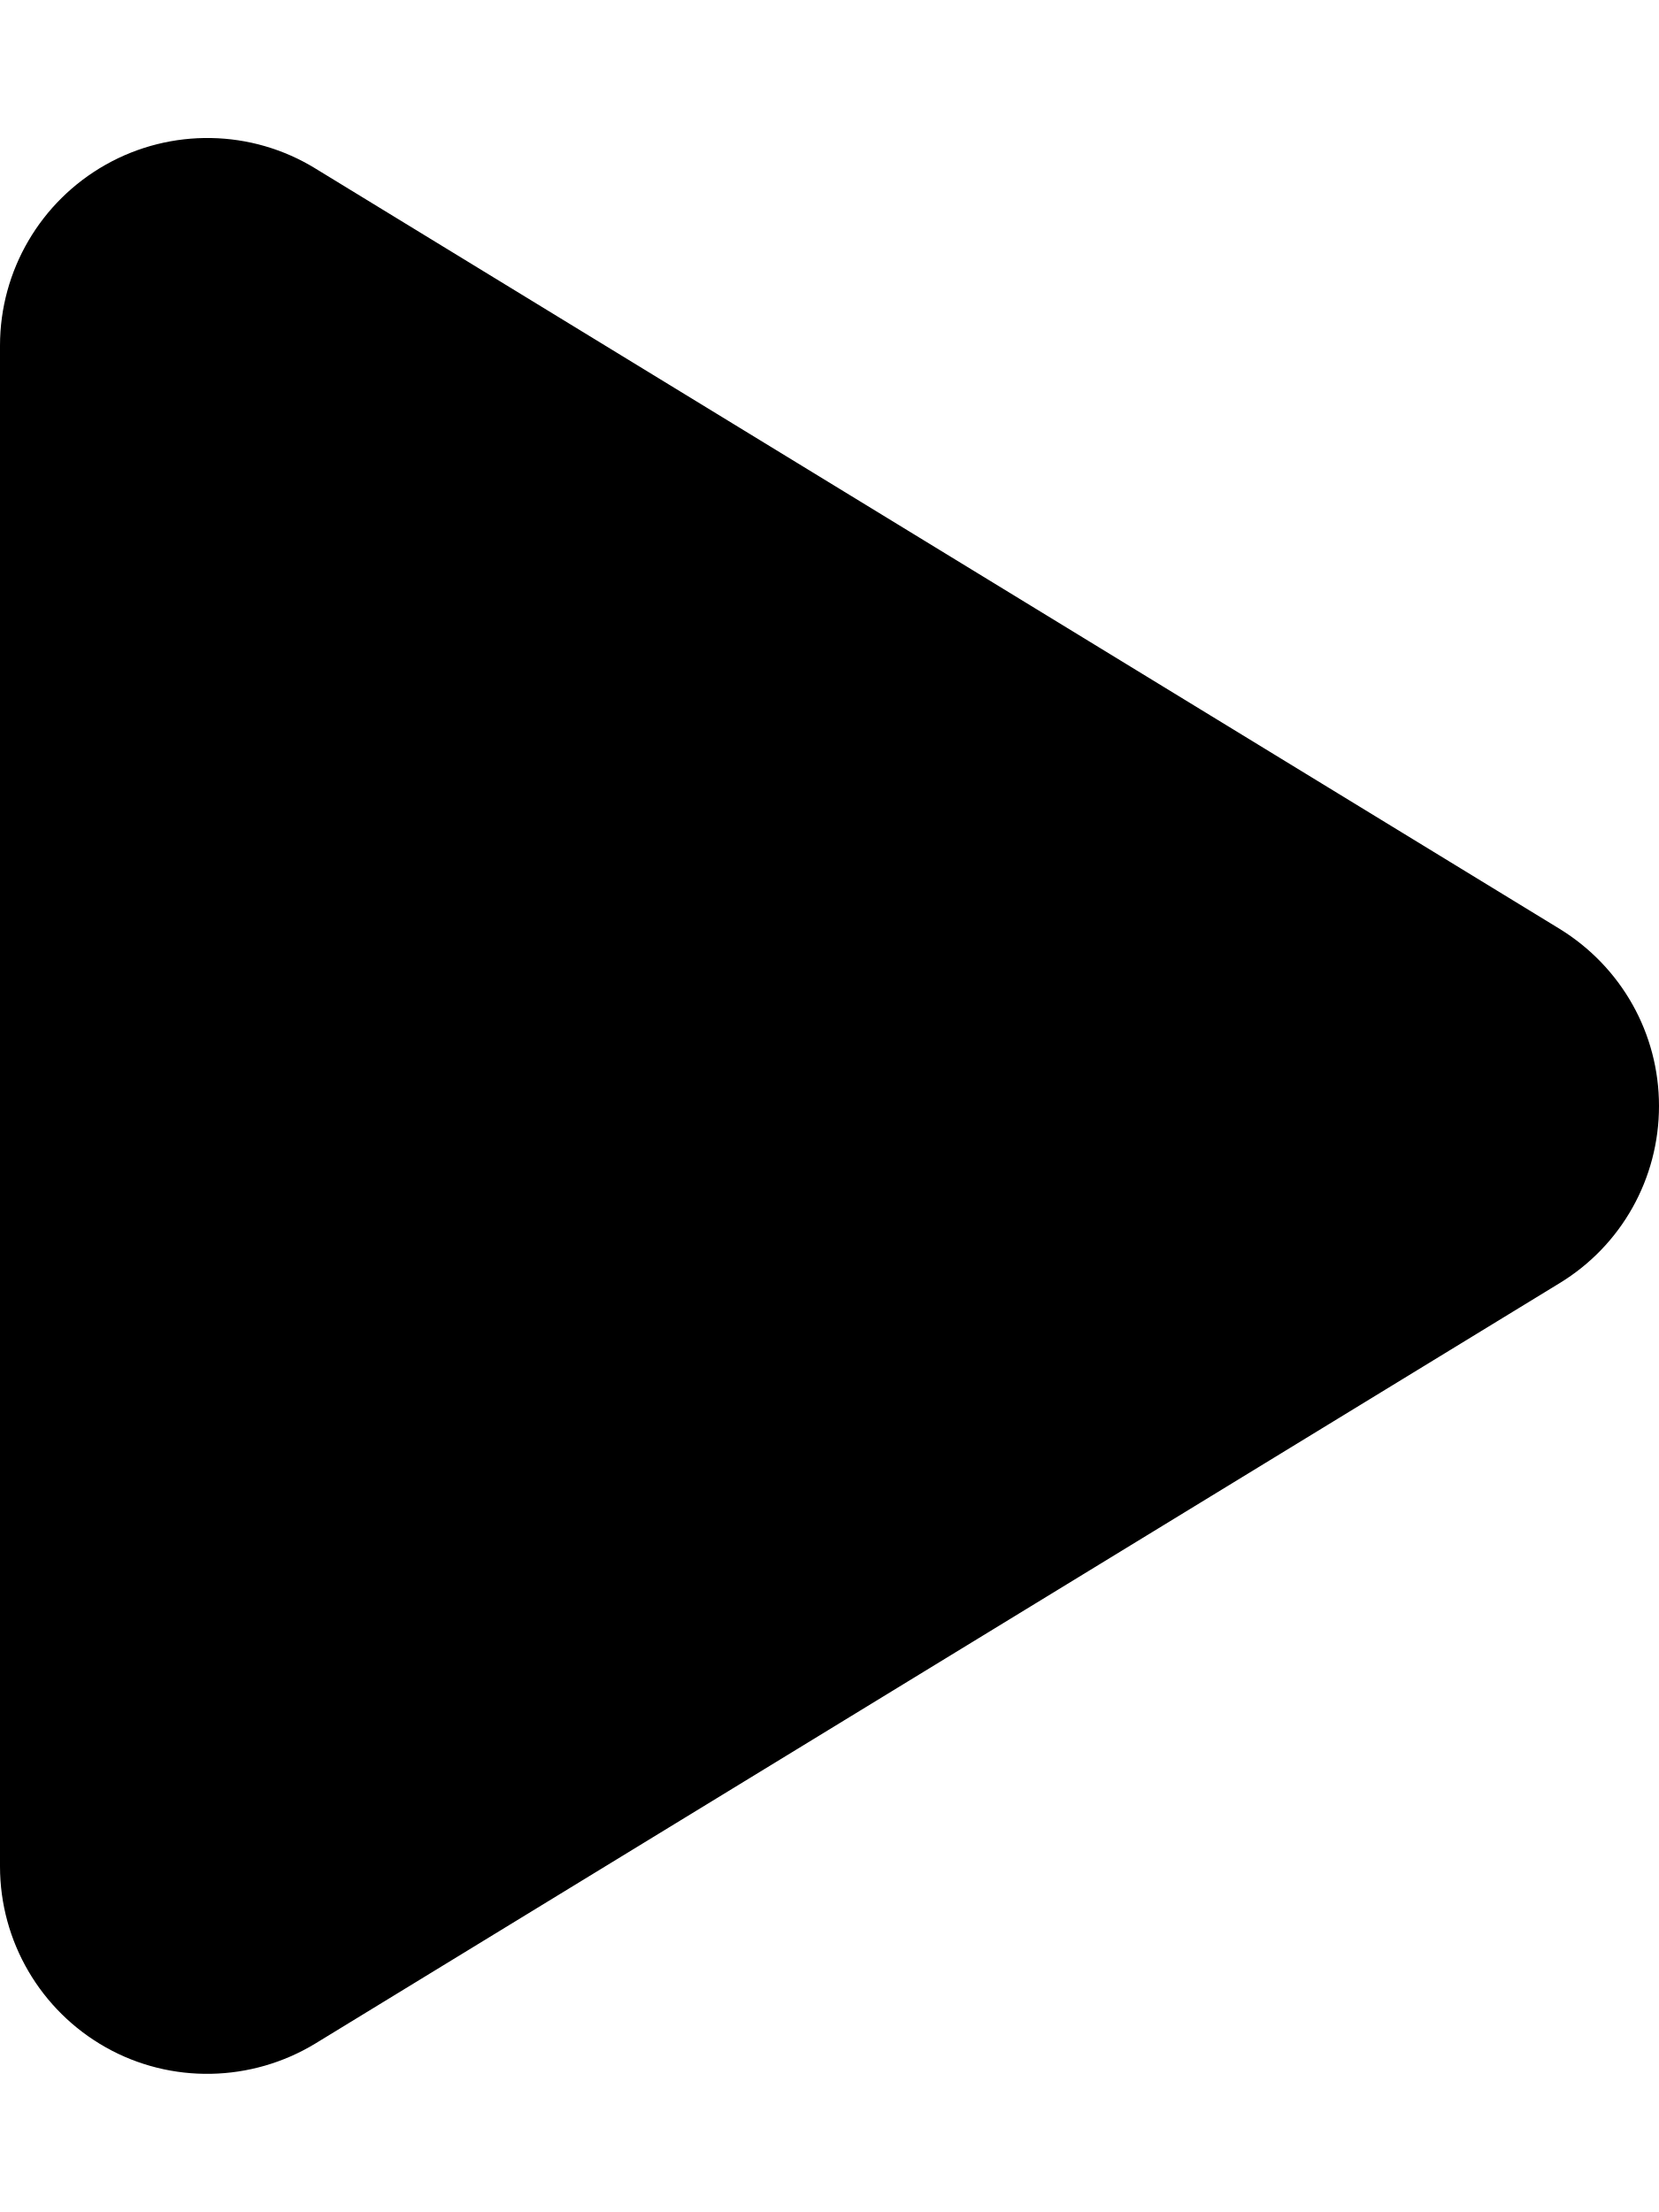
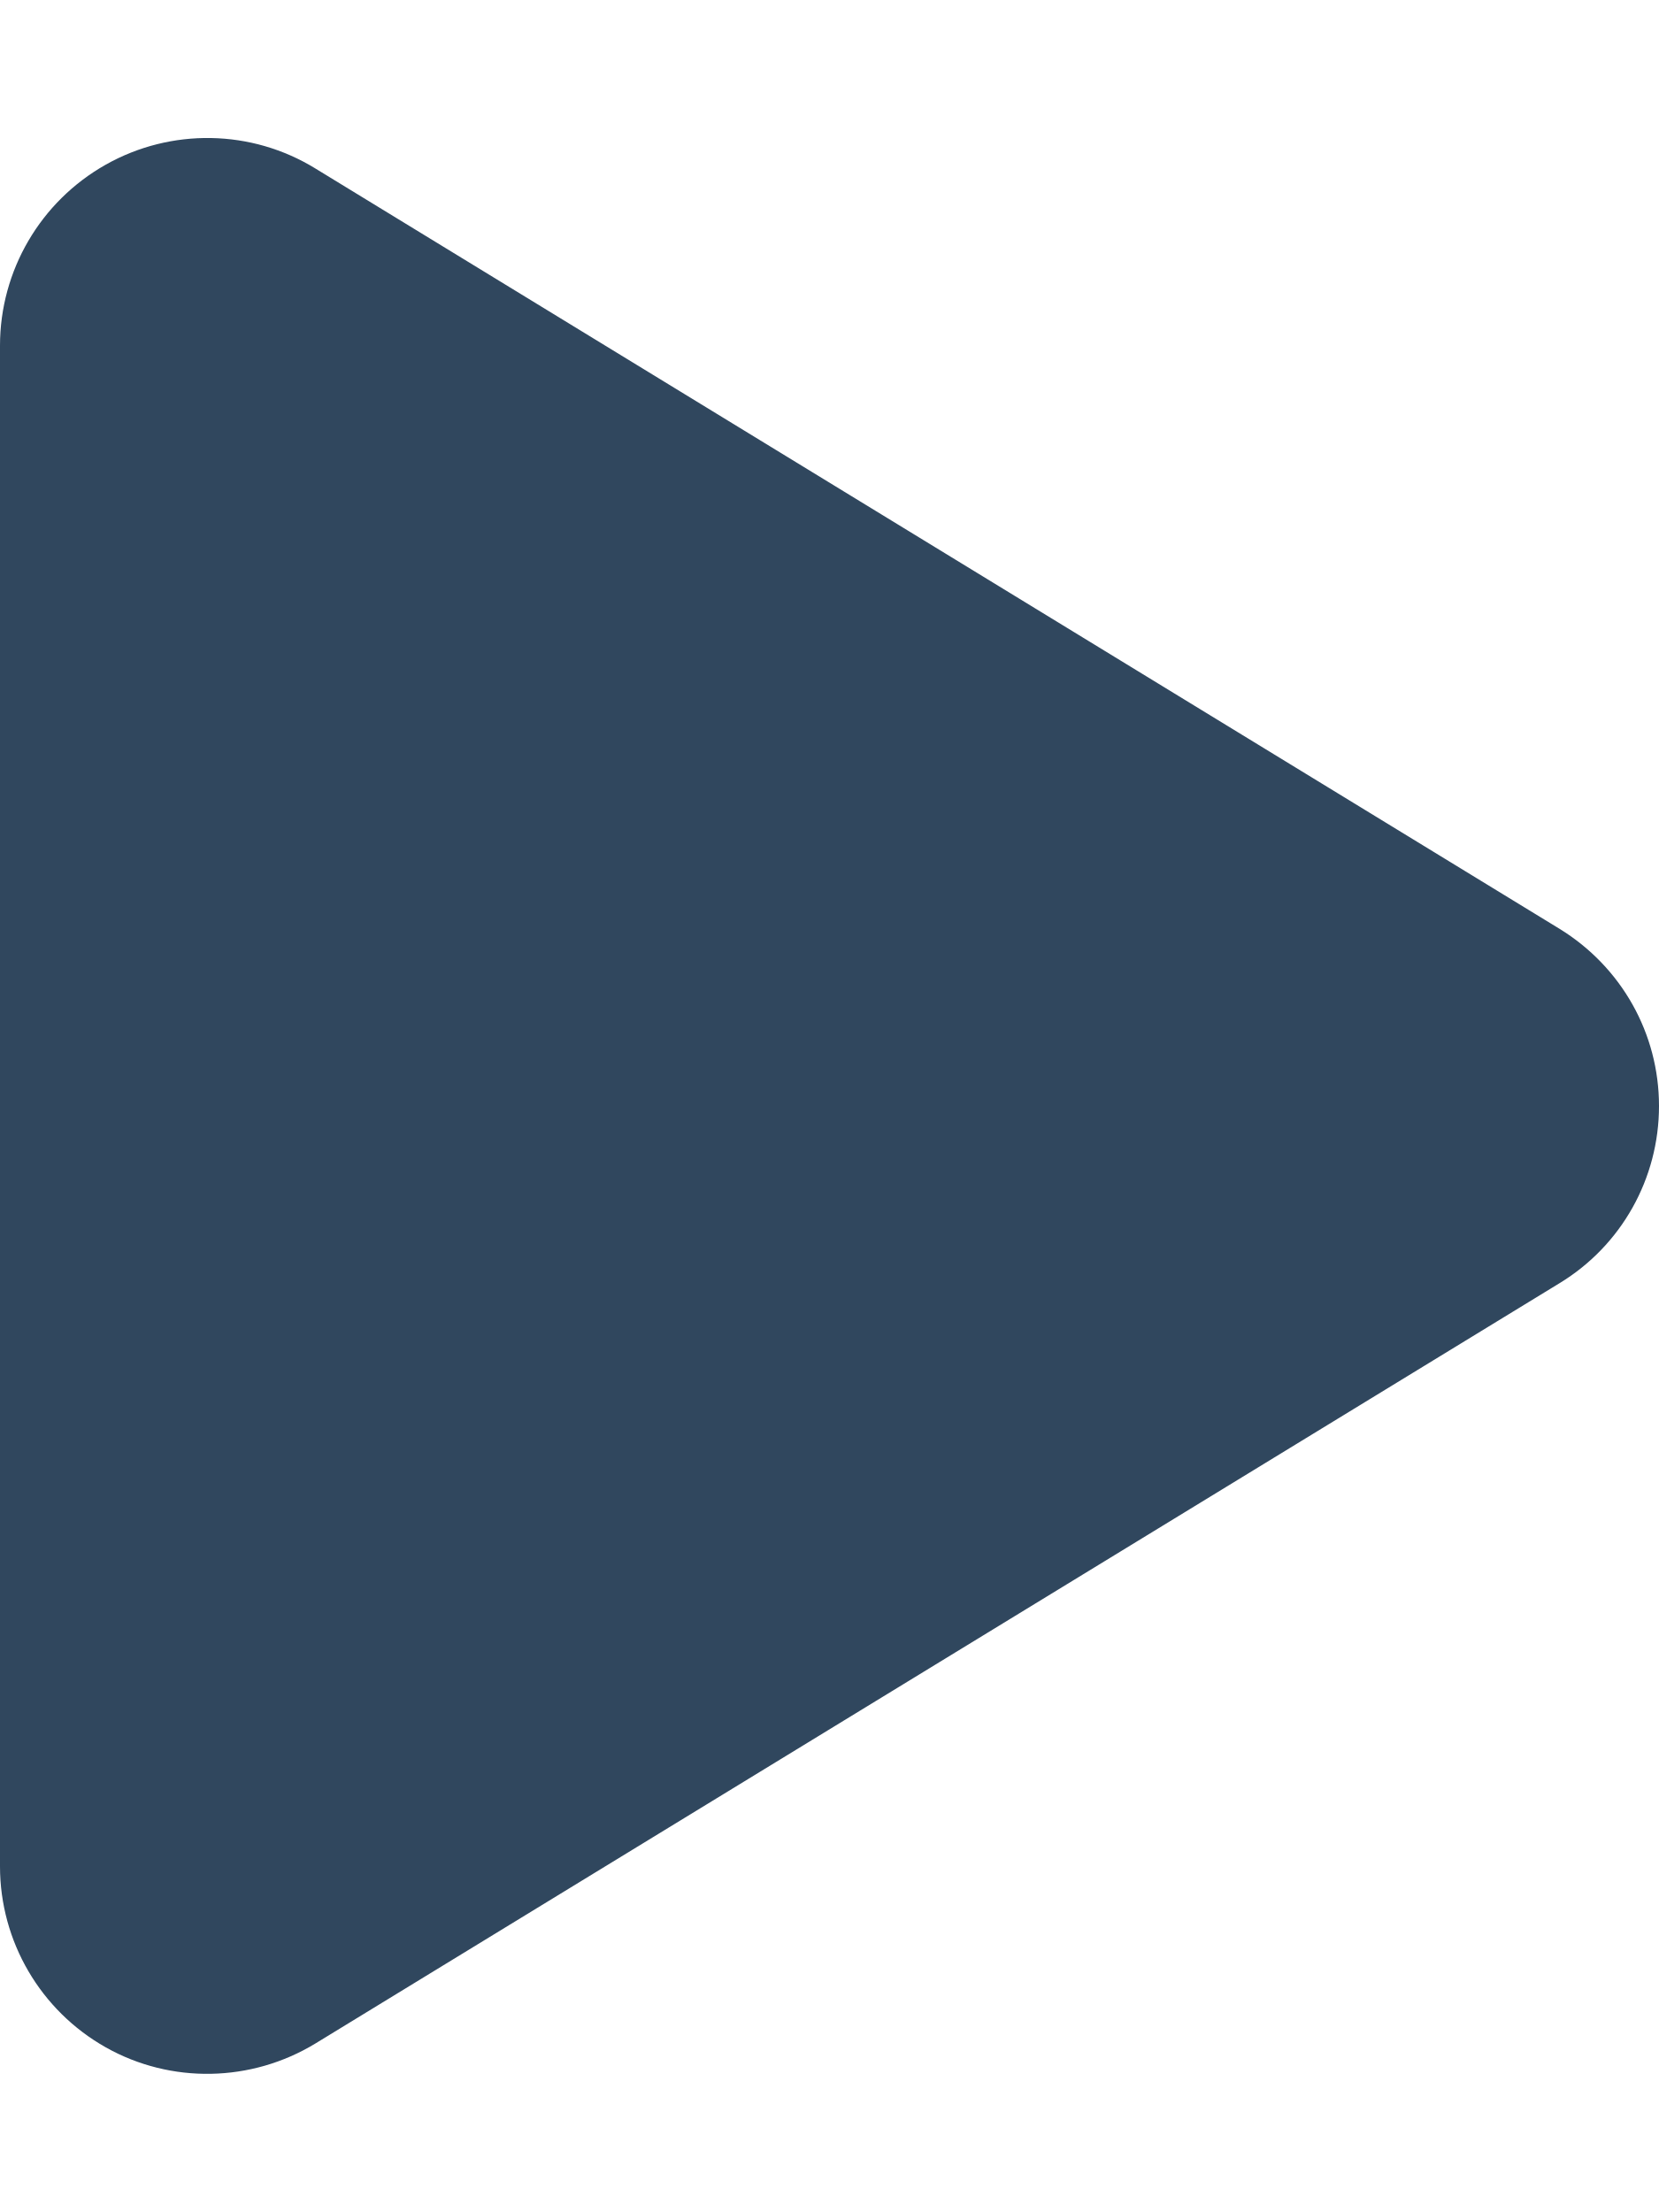
<svg xmlns="http://www.w3.org/2000/svg" viewBox="0 0 384 512">
-   <path d="M73 39c-14.8-9.1-33.4-9.4-48.5-.9S0 62.6 0 80L0 432c0 17.4 9.4 33.4 24.5 41.9s33.7 8.1 48.5-.9L361 297c14.3-8.7 23-24.2 23-41s-8.7-32.2-23-41L73 39z" />
+   <path fill="#30475E" d="M73 39c-14.8-9.1-33.4-9.4-48.5-.9S0 62.6 0 80L0 432c0 17.4 9.4 33.4 24.5 41.9s33.7 8.1 48.5-.9L361 297c14.3-8.7 23-24.2 23-41s-8.7-32.2-23-41L73 39z" />
</svg>
